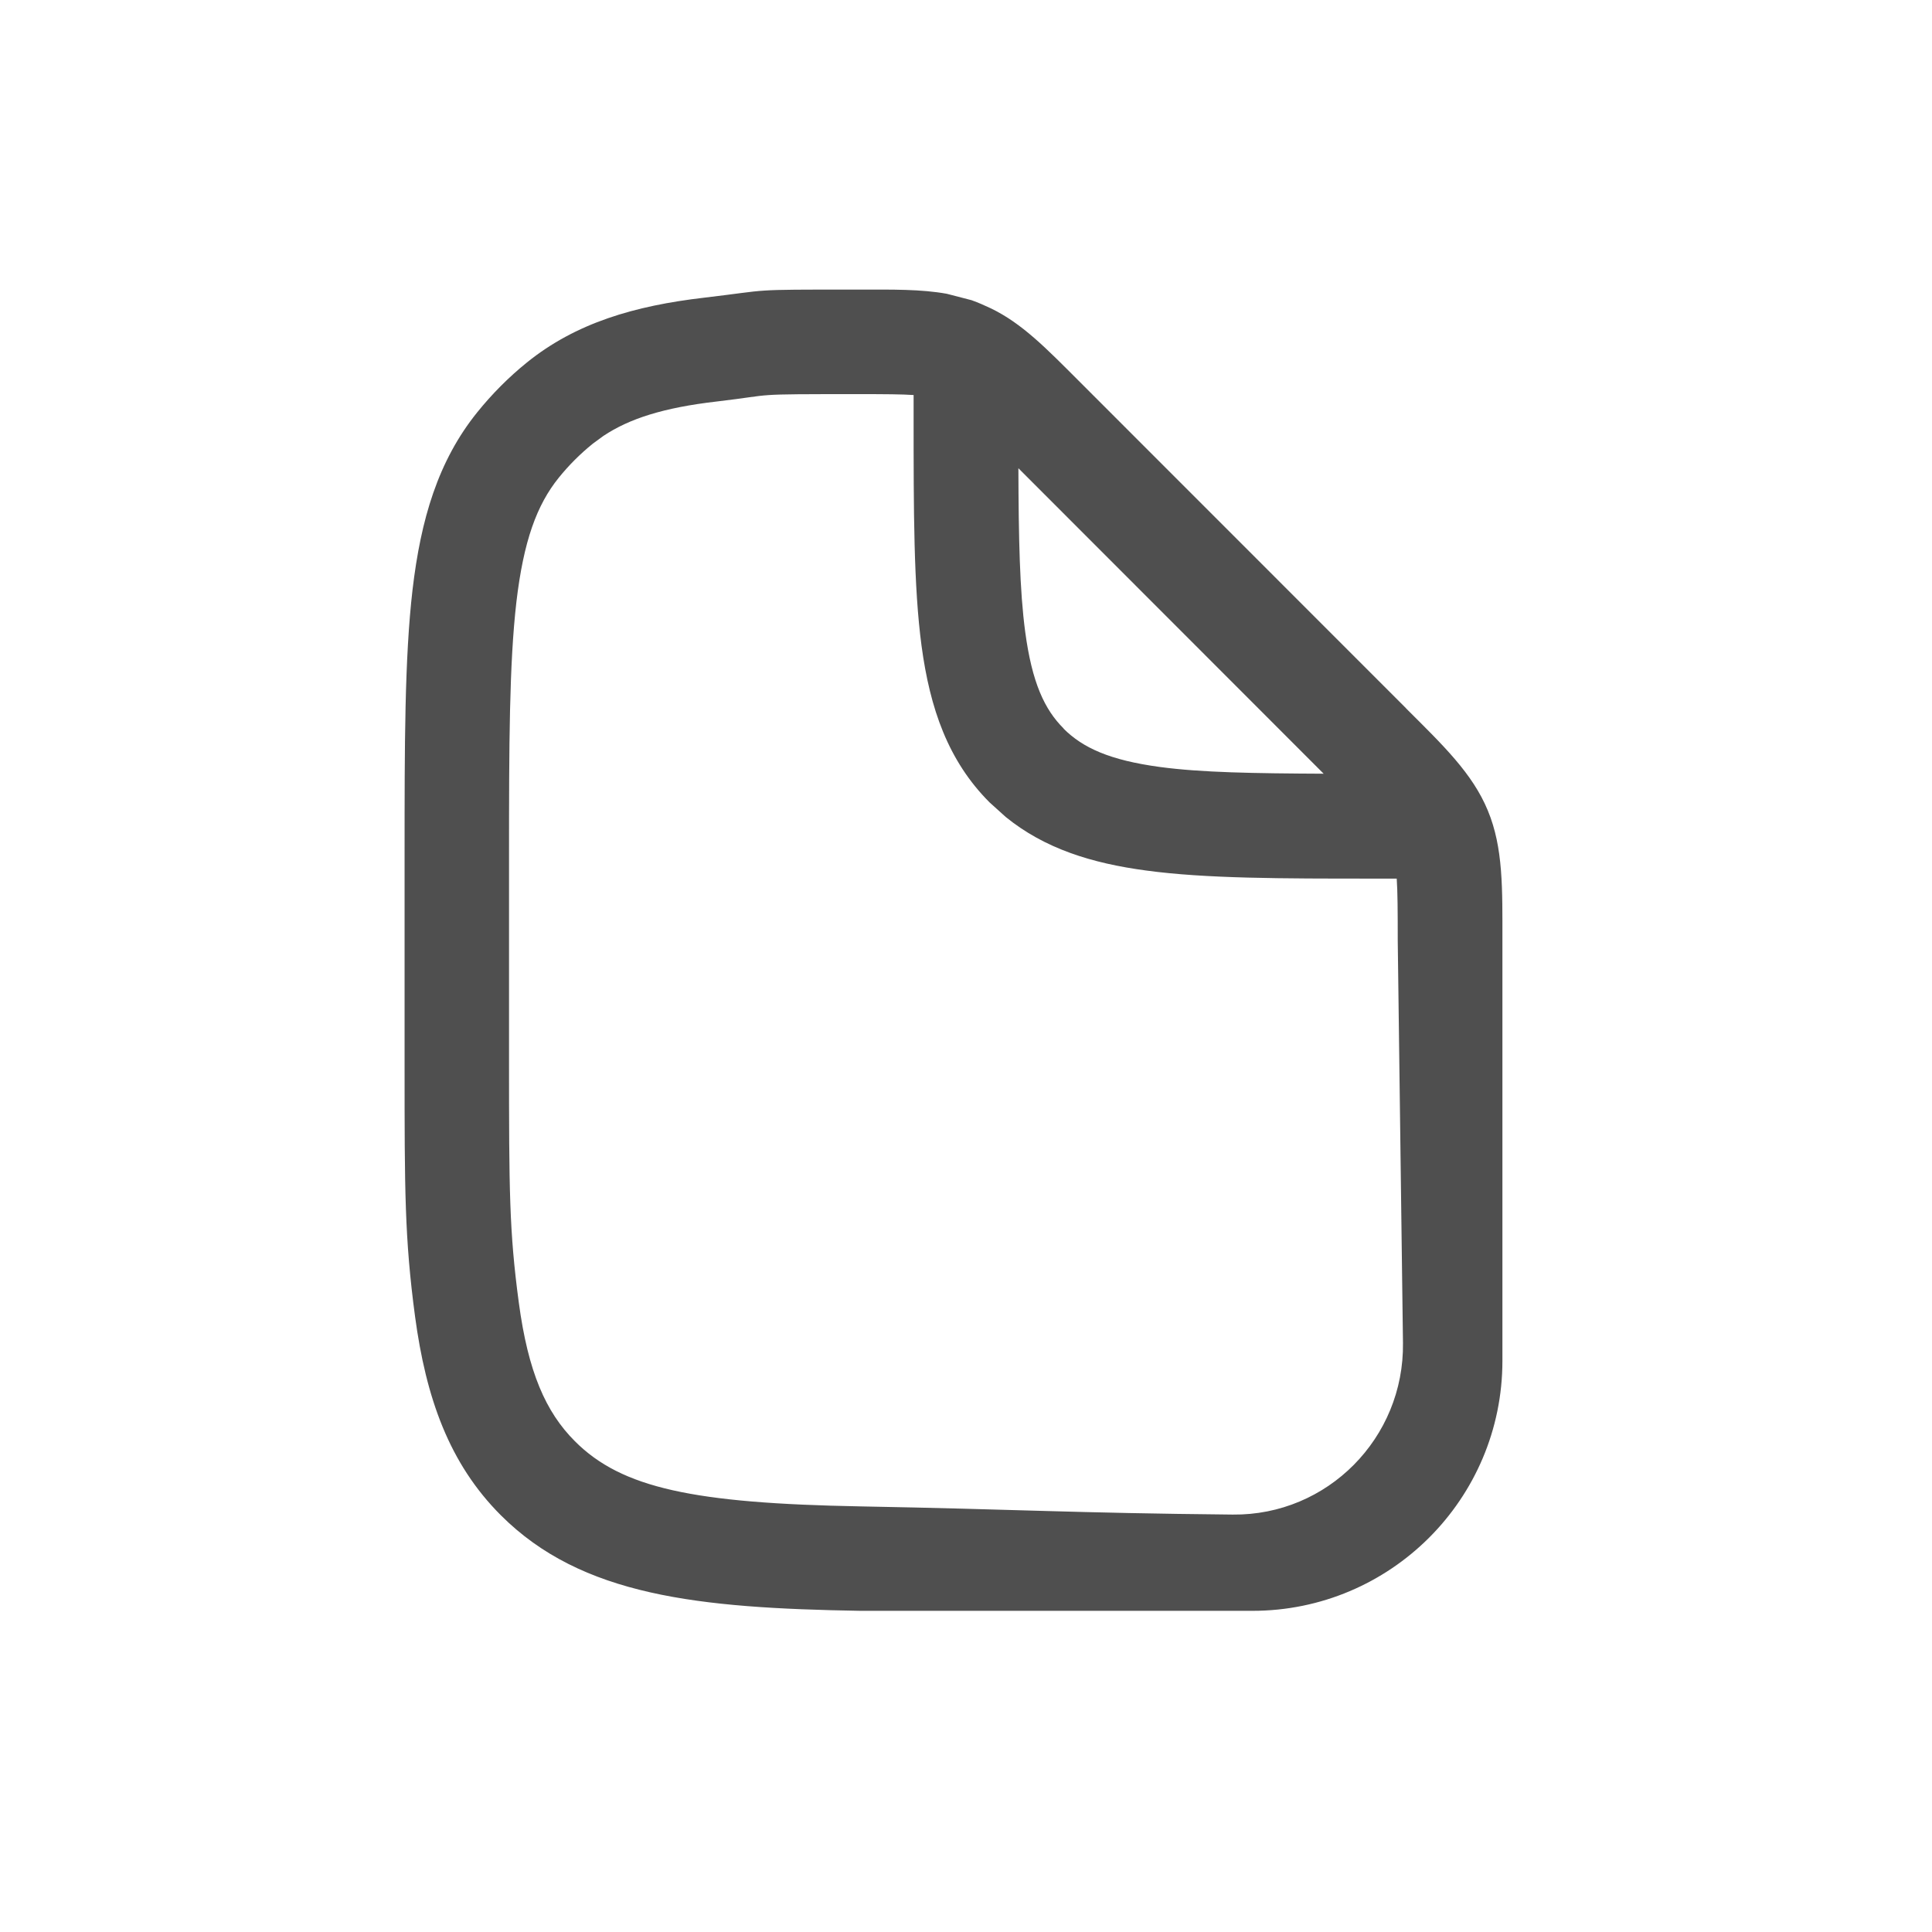
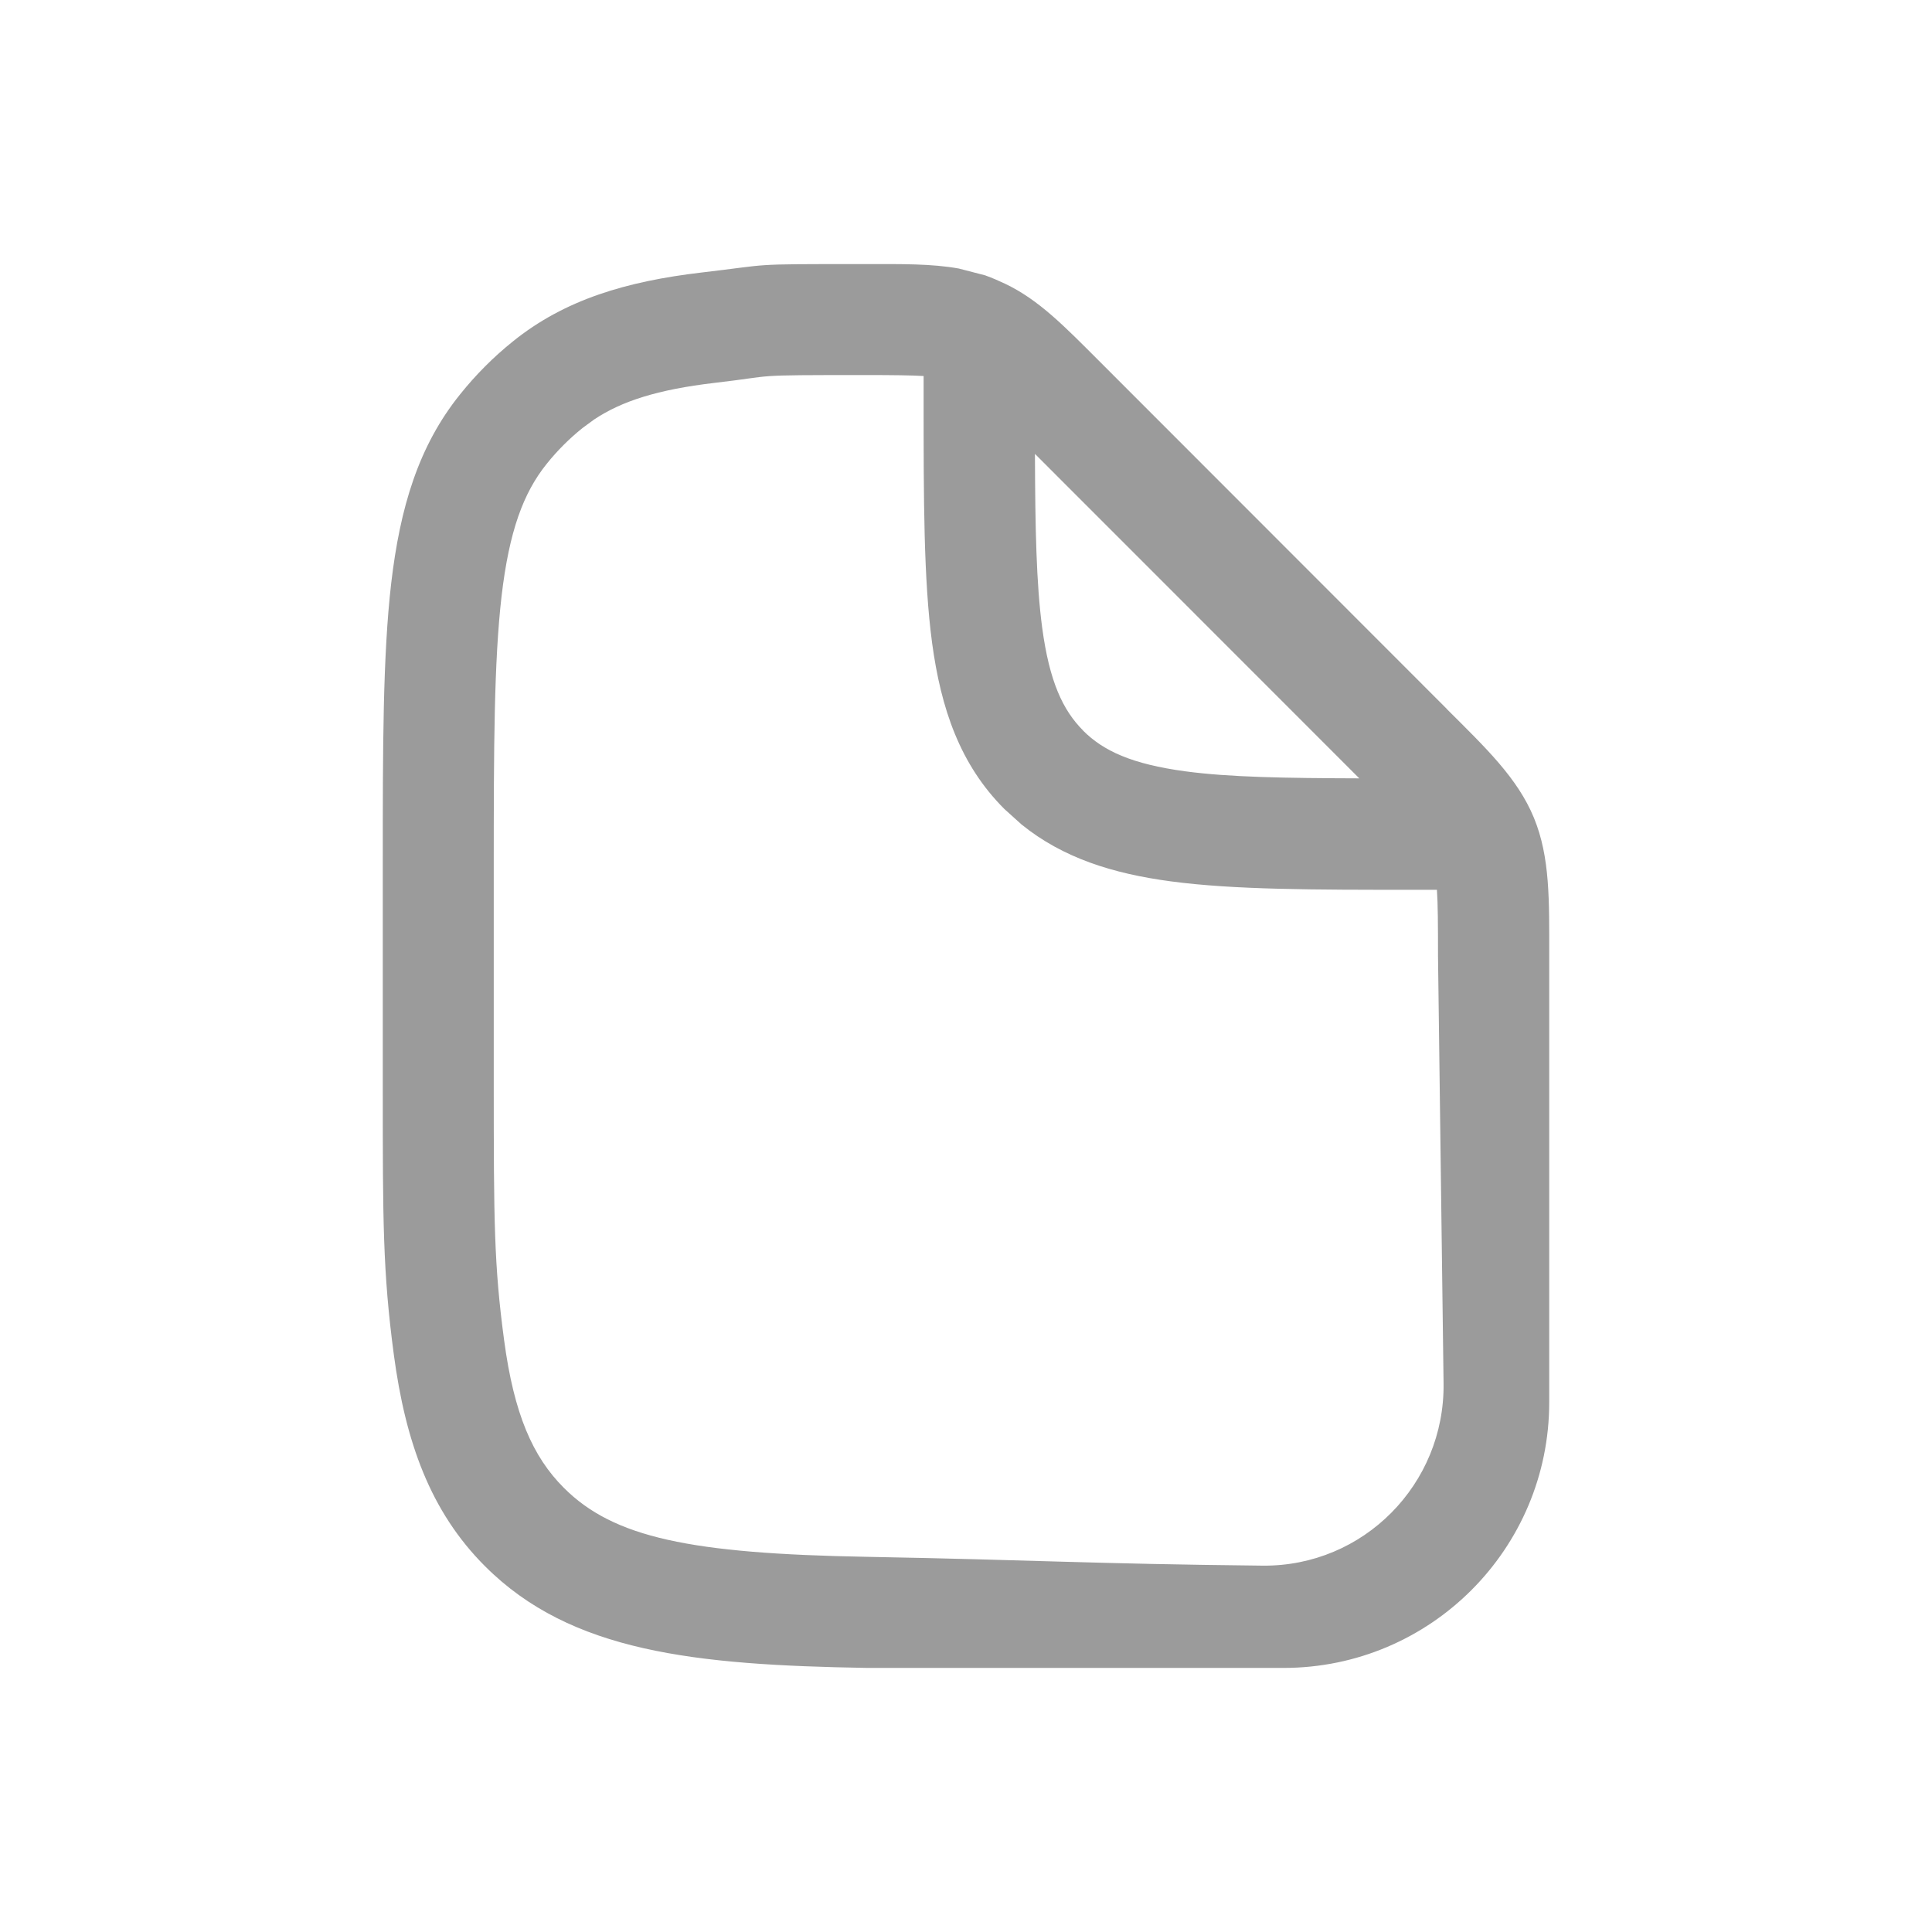
- <svg xmlns="http://www.w3.org/2000/svg" width="17" height="17" viewBox="0 0 17 17" fill="none">
-   <path fill-rule="evenodd" clip-rule="evenodd" d="M3.56 9.317V7.55L3.56 7.513C3.56 6.553 3.56 5.792 3.63 5.189C3.703 4.569 3.854 4.056 4.2 3.627C4.33 3.466 4.476 3.319 4.637 3.189C5.066 2.843 5.579 2.691 6.199 2.619C6.802 2.548 6.562 2.548 7.521 2.548L7.559 2.548C7.856 2.548 8.104 2.544 8.331 2.585L8.551 2.642L8.553 2.643C8.609 2.663 8.663 2.687 8.716 2.712C8.992 2.844 9.207 3.066 9.488 3.347L12.372 6.232H12.371C12.697 6.557 12.957 6.805 13.092 7.133C13.228 7.461 13.22 7.82 13.22 8.28L13.22 11.974C13.22 13.189 12.235 14.174 11.02 14.174H7.572C6.143 14.15 5.118 14.044 4.407 13.333C3.951 12.877 3.748 12.298 3.652 11.583C3.56 10.895 3.56 10.468 3.56 9.379L3.56 9.317ZM12.299 8.28L12.345 11.817C12.356 12.652 11.682 13.336 10.847 13.327C9.421 13.313 8.978 13.281 7.572 13.255C6.106 13.228 5.471 13.095 5.059 12.682C4.802 12.425 4.647 12.073 4.565 11.461C4.481 10.835 4.479 10.478 4.479 9.317V7.55C4.479 6.55 4.481 5.841 4.544 5.296C4.607 4.761 4.723 4.443 4.917 4.203C5.005 4.094 5.105 3.994 5.215 3.905L5.309 3.836C5.537 3.684 5.838 3.587 6.306 3.533C6.851 3.469 6.56 3.468 7.559 3.468C7.791 3.468 7.938 3.469 8.039 3.476V3.617L8.039 3.673C8.039 4.495 8.039 5.16 8.109 5.684C8.183 6.232 8.341 6.694 8.708 7.061L8.85 7.189C9.192 7.467 9.606 7.596 10.086 7.66C10.609 7.731 11.273 7.731 12.095 7.731L12.151 7.731H12.29C12.298 7.847 12.299 8.016 12.299 8.28ZM9.021 5.56C8.972 5.194 8.963 4.734 8.961 4.12L11.647 6.808C11.034 6.805 10.574 6.798 10.208 6.749C9.762 6.689 9.527 6.579 9.359 6.412V6.41C9.191 6.243 9.081 6.007 9.021 5.56Z" fill="#4F4F4F" />
+ <svg xmlns="http://www.w3.org/2000/svg" width="16" height="16" viewBox="0 0 16 16" fill="none">
+   <path fill-rule="evenodd" clip-rule="evenodd" d="M3.17 8.955V7.188L3.17 7.151C3.17 6.192 3.17 5.431 3.24 4.828C3.313 4.207 3.464 3.695 3.811 3.265C3.94 3.104 4.086 2.957 4.247 2.828C4.676 2.481 5.189 2.33 5.809 2.257C6.412 2.187 6.172 2.187 7.131 2.187L7.169 2.187C7.467 2.187 7.714 2.183 7.941 2.224L8.161 2.281L8.163 2.282C8.219 2.302 8.273 2.326 8.326 2.351C8.603 2.483 8.817 2.704 9.098 2.985L11.982 5.871H11.981C12.307 6.196 12.567 6.443 12.703 6.772C12.838 7.1 12.83 7.458 12.83 7.919L12.83 11.613C12.83 12.828 11.845 13.813 10.63 13.813H7.182C5.753 13.789 4.728 13.682 4.018 12.972C3.561 12.516 3.358 11.937 3.262 11.222C3.17 10.534 3.17 10.107 3.17 9.018L3.17 8.955ZM11.909 7.919L11.955 11.456C11.966 12.291 11.292 12.974 10.457 12.966C9.031 12.951 8.588 12.919 7.182 12.893C5.717 12.867 5.081 12.734 4.669 12.321C4.412 12.064 4.257 11.712 4.175 11.1C4.091 10.474 4.089 10.117 4.089 8.955V7.188C4.089 6.189 4.091 5.479 4.154 4.935C4.217 4.399 4.334 4.082 4.527 3.842C4.615 3.732 4.715 3.632 4.825 3.544L4.919 3.475C5.147 3.322 5.448 3.226 5.916 3.171C6.461 3.108 6.17 3.106 7.169 3.106C7.401 3.106 7.548 3.108 7.649 3.114V3.256L7.649 3.311C7.649 4.134 7.649 4.799 7.719 5.323C7.793 5.871 7.951 6.333 8.318 6.7L8.46 6.828C8.802 7.105 9.216 7.235 9.696 7.299C10.219 7.369 10.883 7.369 11.705 7.369L11.761 7.369H11.9C11.908 7.486 11.909 7.654 11.909 7.919ZM8.631 5.199C8.582 4.833 8.573 4.372 8.571 3.759L11.257 6.446C10.644 6.444 10.184 6.437 9.818 6.388C9.372 6.328 9.137 6.218 8.969 6.05V6.049C8.802 5.881 8.691 5.645 8.631 5.199Z" fill="#9B9B9B" />
</svg>
